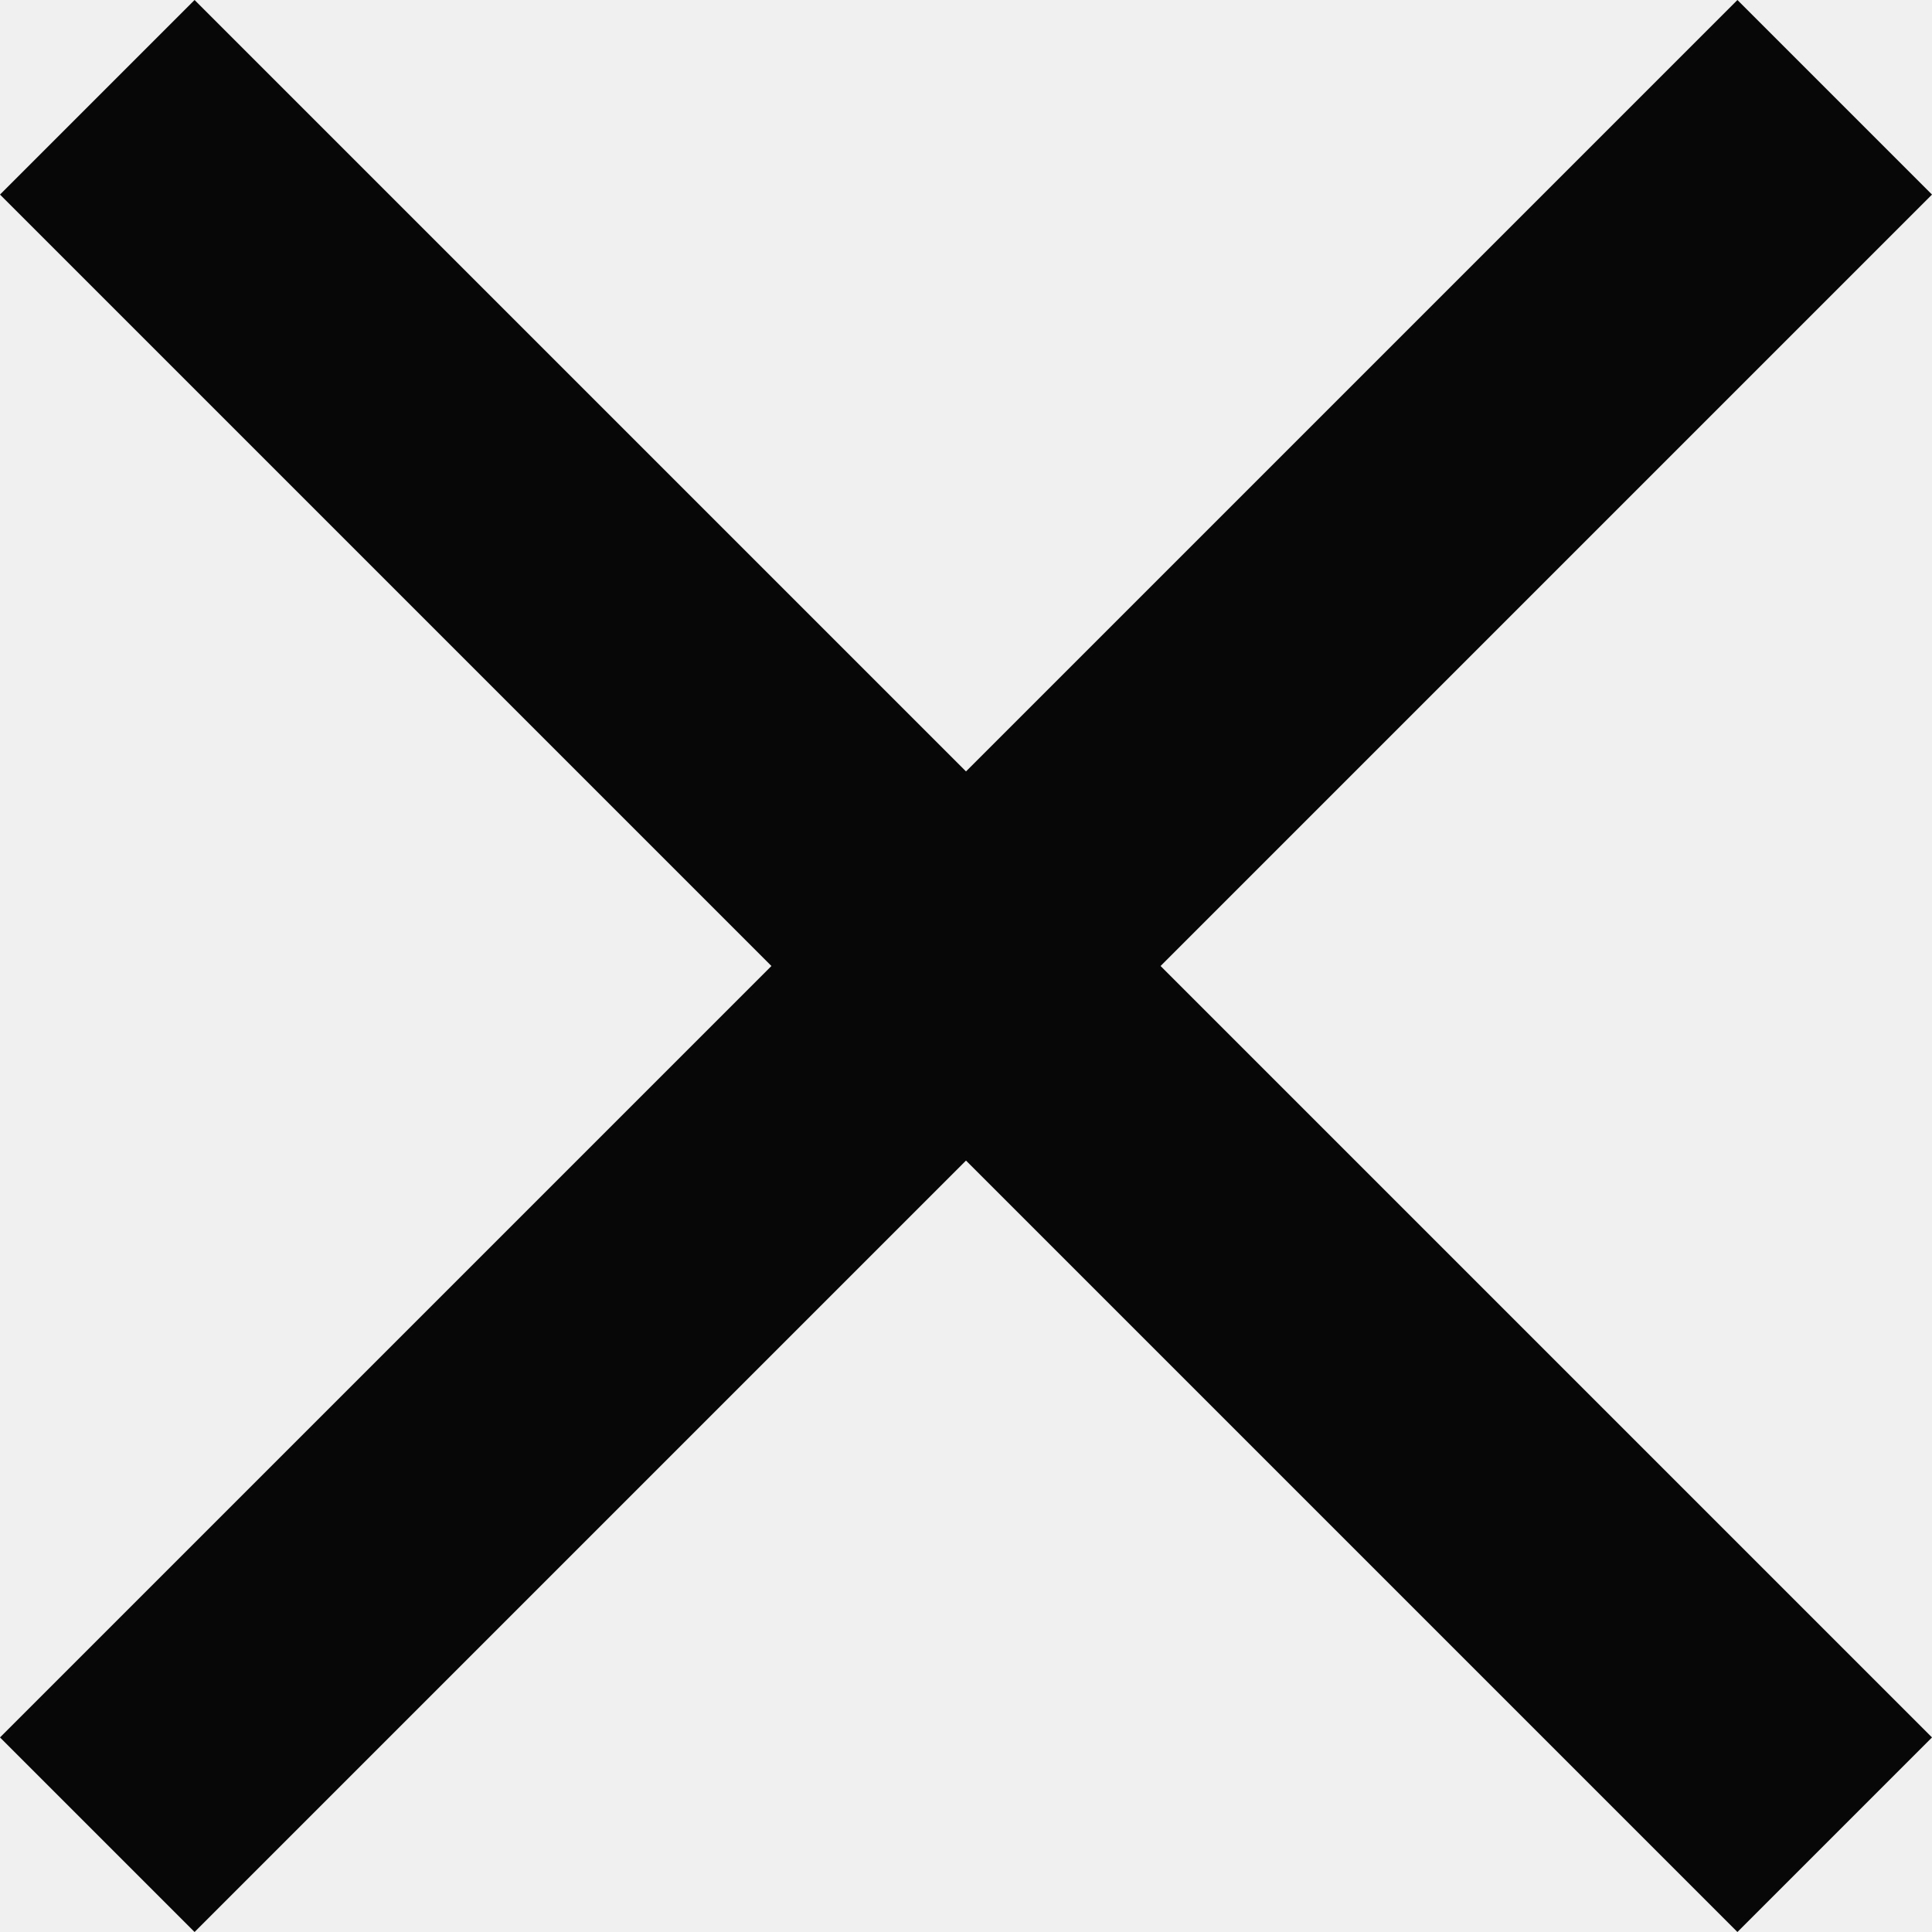
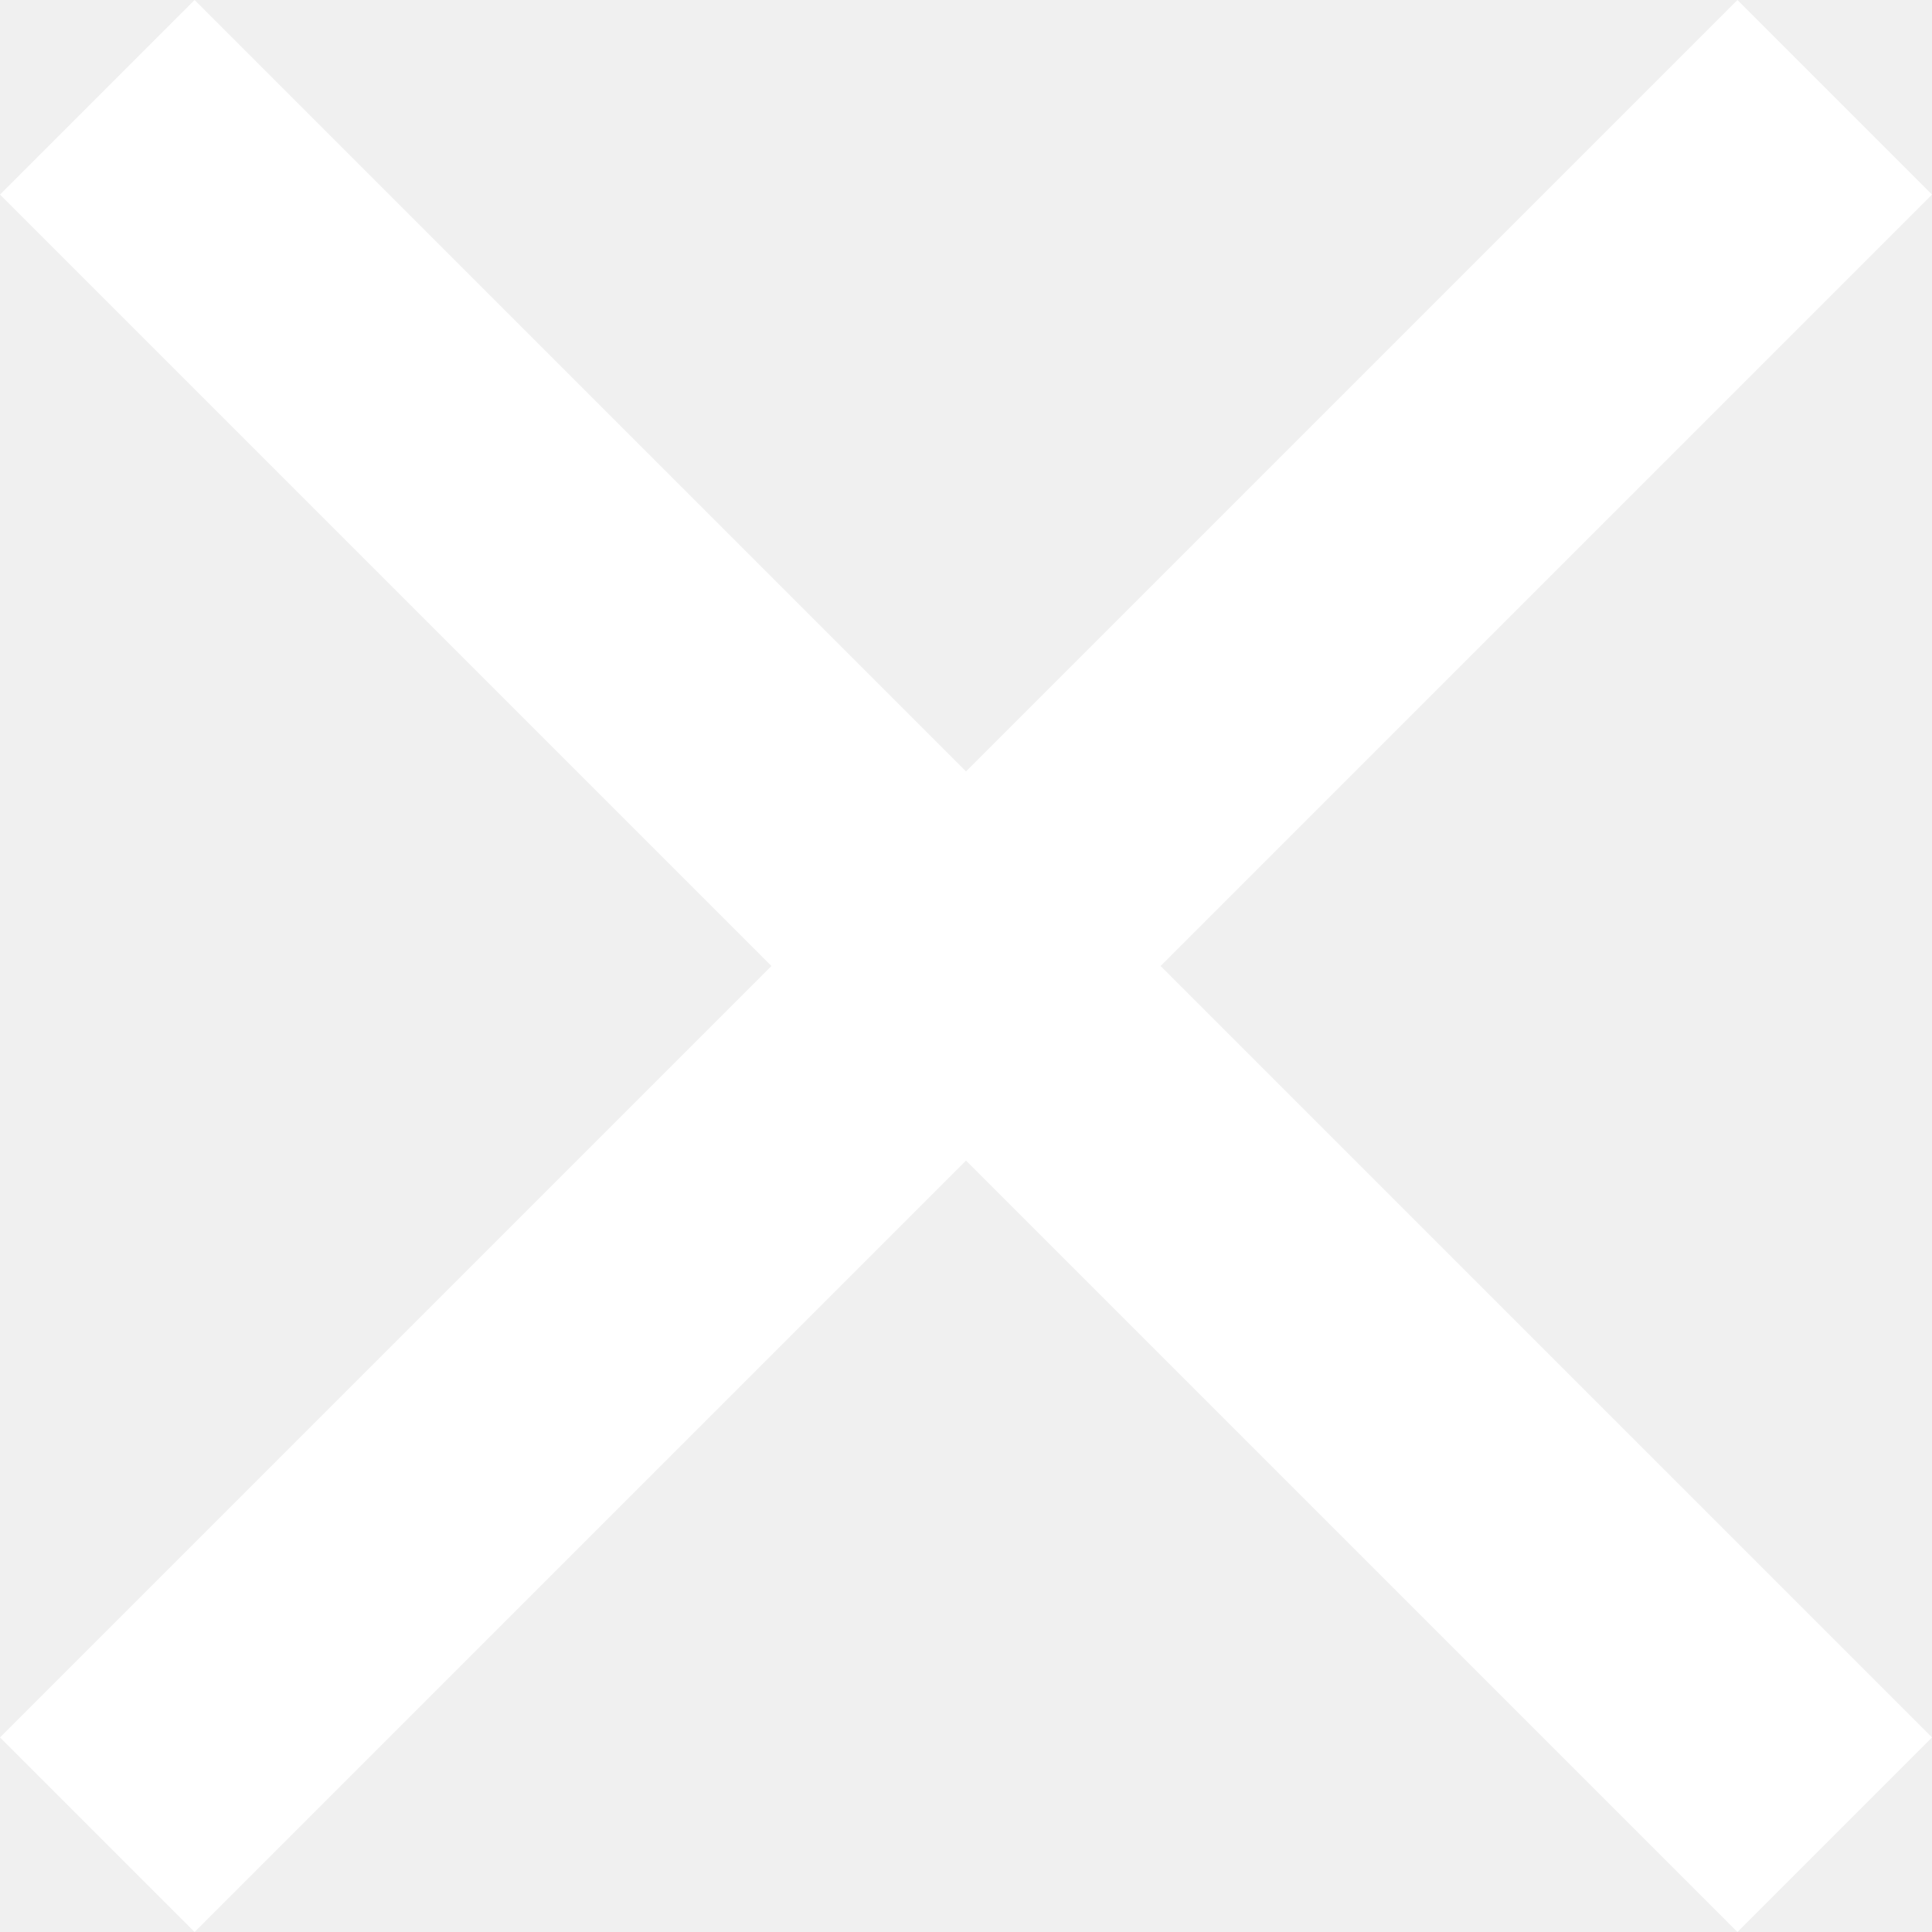
<svg xmlns="http://www.w3.org/2000/svg" width="21" height="21" viewBox="0 0 21 21">
-   <path id="Icon_material-close" data-name="Icon material-close" d="M28.5,9.615,26.385,7.5,18,15.885,9.615,7.5,7.5,9.615,15.885,18,7.5,26.385,9.615,28.5,18,20.115,26.385,28.5,28.5,26.385,20.115,18Z" transform="translate(-7.5 -7.5)" fill="#070707" />
+   <path id="Icon_material-close" data-name="Icon material-close" d="M28.5,9.615,26.385,7.5,18,15.885,9.615,7.5,7.5,9.615,15.885,18,7.5,26.385,9.615,28.5,18,20.115,26.385,28.5,28.5,26.385,20.115,18Z" transform="translate(-7.5 -7.5)" fill="#fff" />
</svg>
